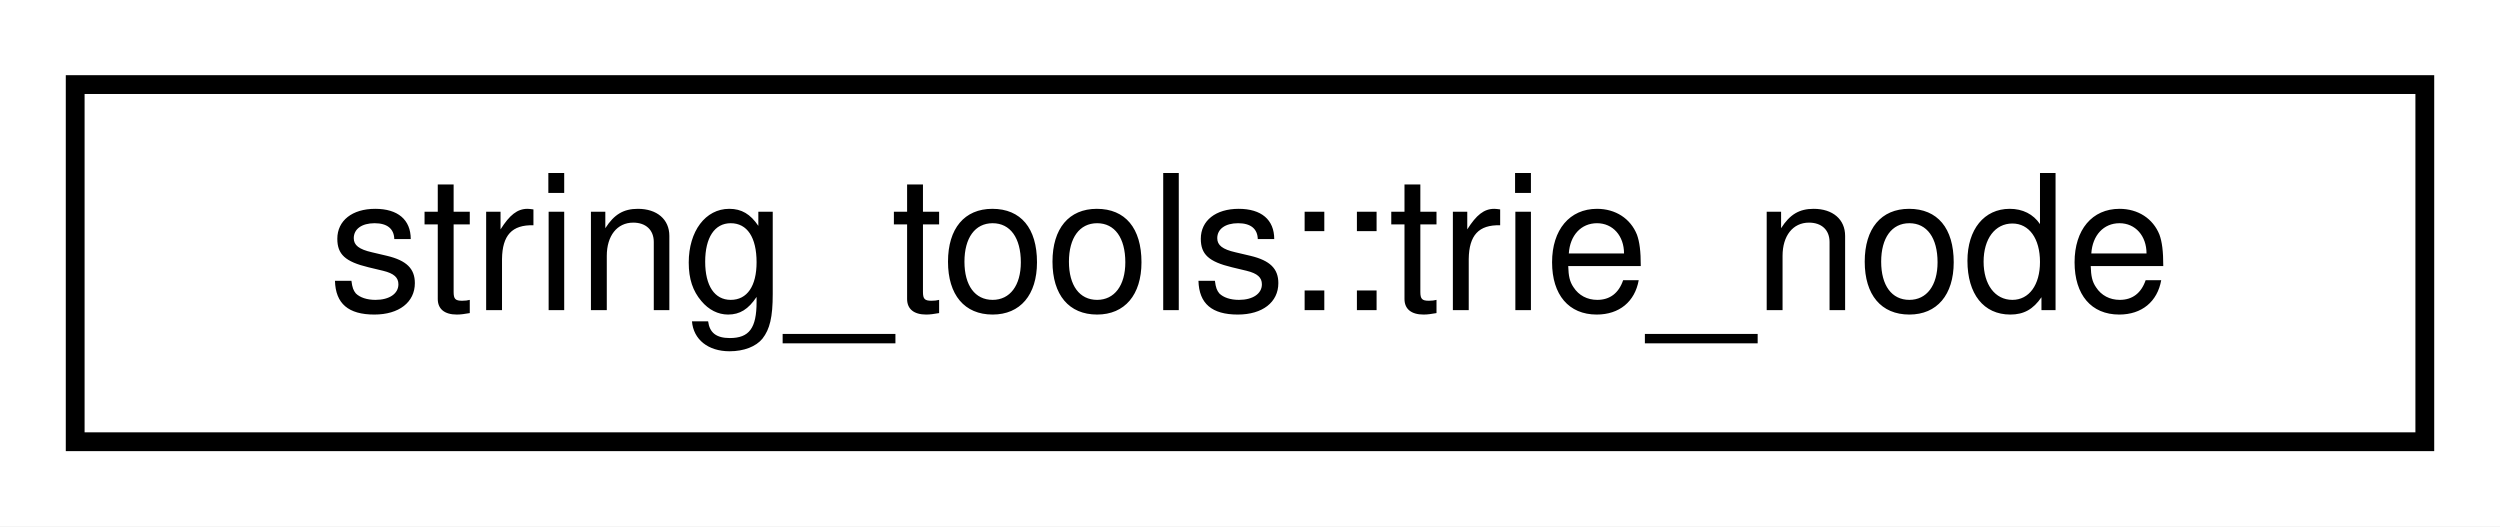
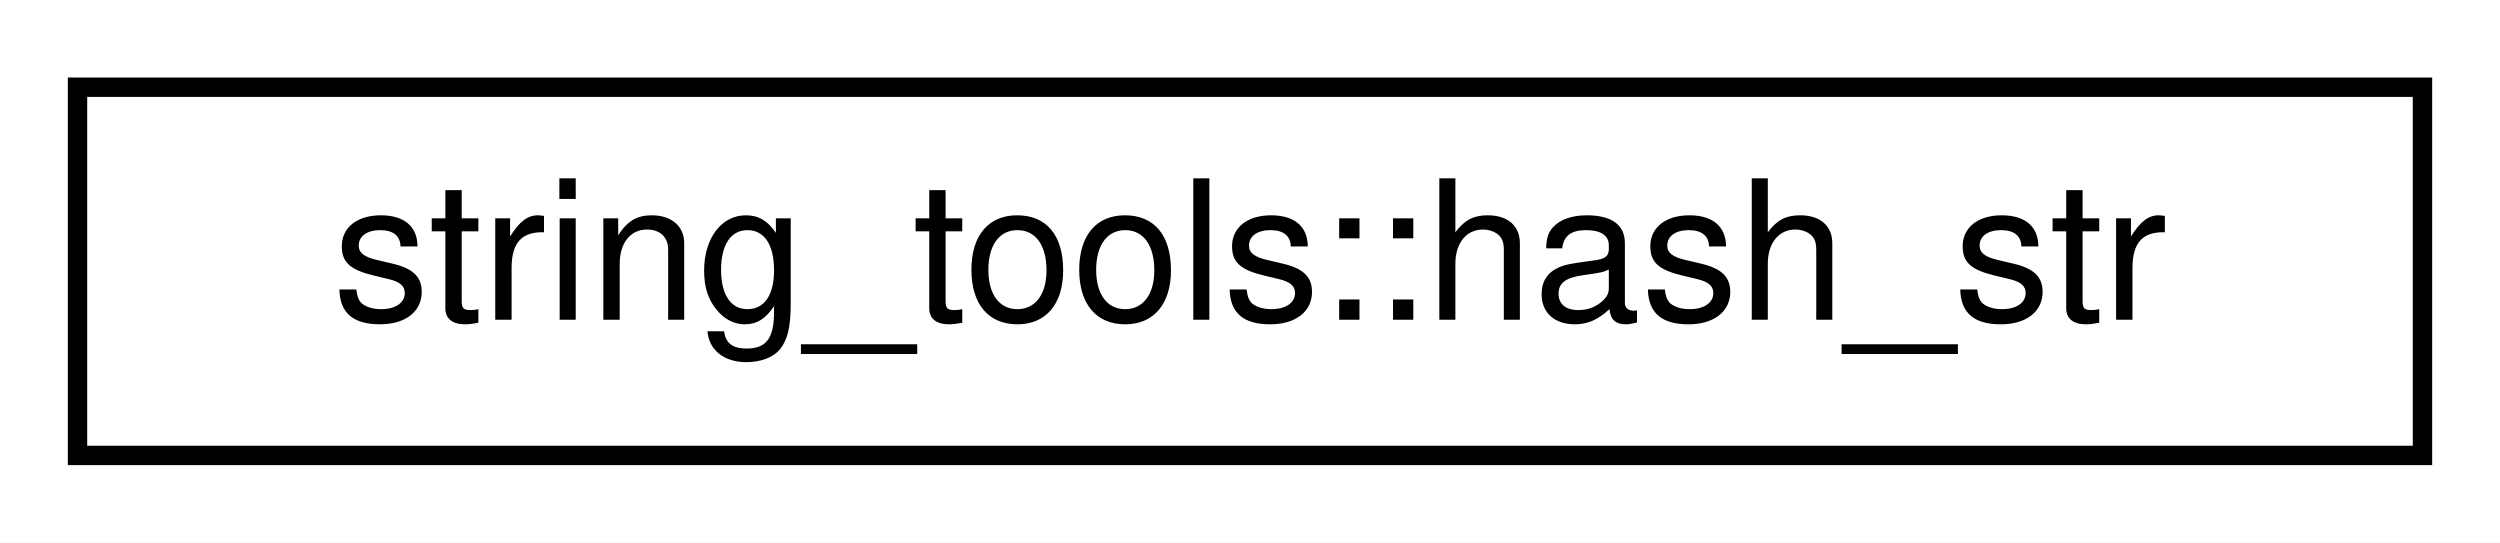
- <svg xmlns="http://www.w3.org/2000/svg" xmlns:xlink="http://www.w3.org/1999/xlink" width="133pt" height="28pt" viewBox="0.00 0.00 133.00 28.00">
+ <svg xmlns="http://www.w3.org/2000/svg" xmlns:xlink="http://www.w3.org/1999/xlink" width="129pt" height="28pt" viewBox="0.00 0.00 129.00 28.00">
  <g id="graph0" class="graph" transform="scale(1 1) rotate(0) translate(4 24)">
-     <polygon fill="white" stroke="transparent" points="-4,4 -4,-24 129,-24 129,4 -4,4" />
+     <polygon fill="white" stroke="transparent" points="-4,4 -4,-24 125,-24 125,4 -4,4" />
    <g id="node1" class="node">
      <g id="a_node1">
-         <a xlink:href="classstring__tools_1_1trie__node.html" target="_top" xlink:title=" ">
-           <polygon fill="white" stroke="black" points="0,-0.5 0,-19.5 125,-19.5 125,-0.5 0,-0.5" />
-           <text text-anchor="middle" x="62.5" y="-7.5" font-family="Helvetica,sans-Serif" font-size="10.00">string_tools::trie_node</text>
+         <a xlink:href="structstring__tools_1_1hash__str.html" target="_top" xlink:title=" ">
+           <polygon fill="white" stroke="black" points="0,-0.5 0,-19.5 121,-19.5 121,-0.5 0,-0.5" />
+           <text text-anchor="middle" x="60.5" y="-7.5" font-family="Helvetica,sans-Serif" font-size="10.00">string_tools::hash_str</text>
        </a>
      </g>
    </g>
  </g>
</svg>
